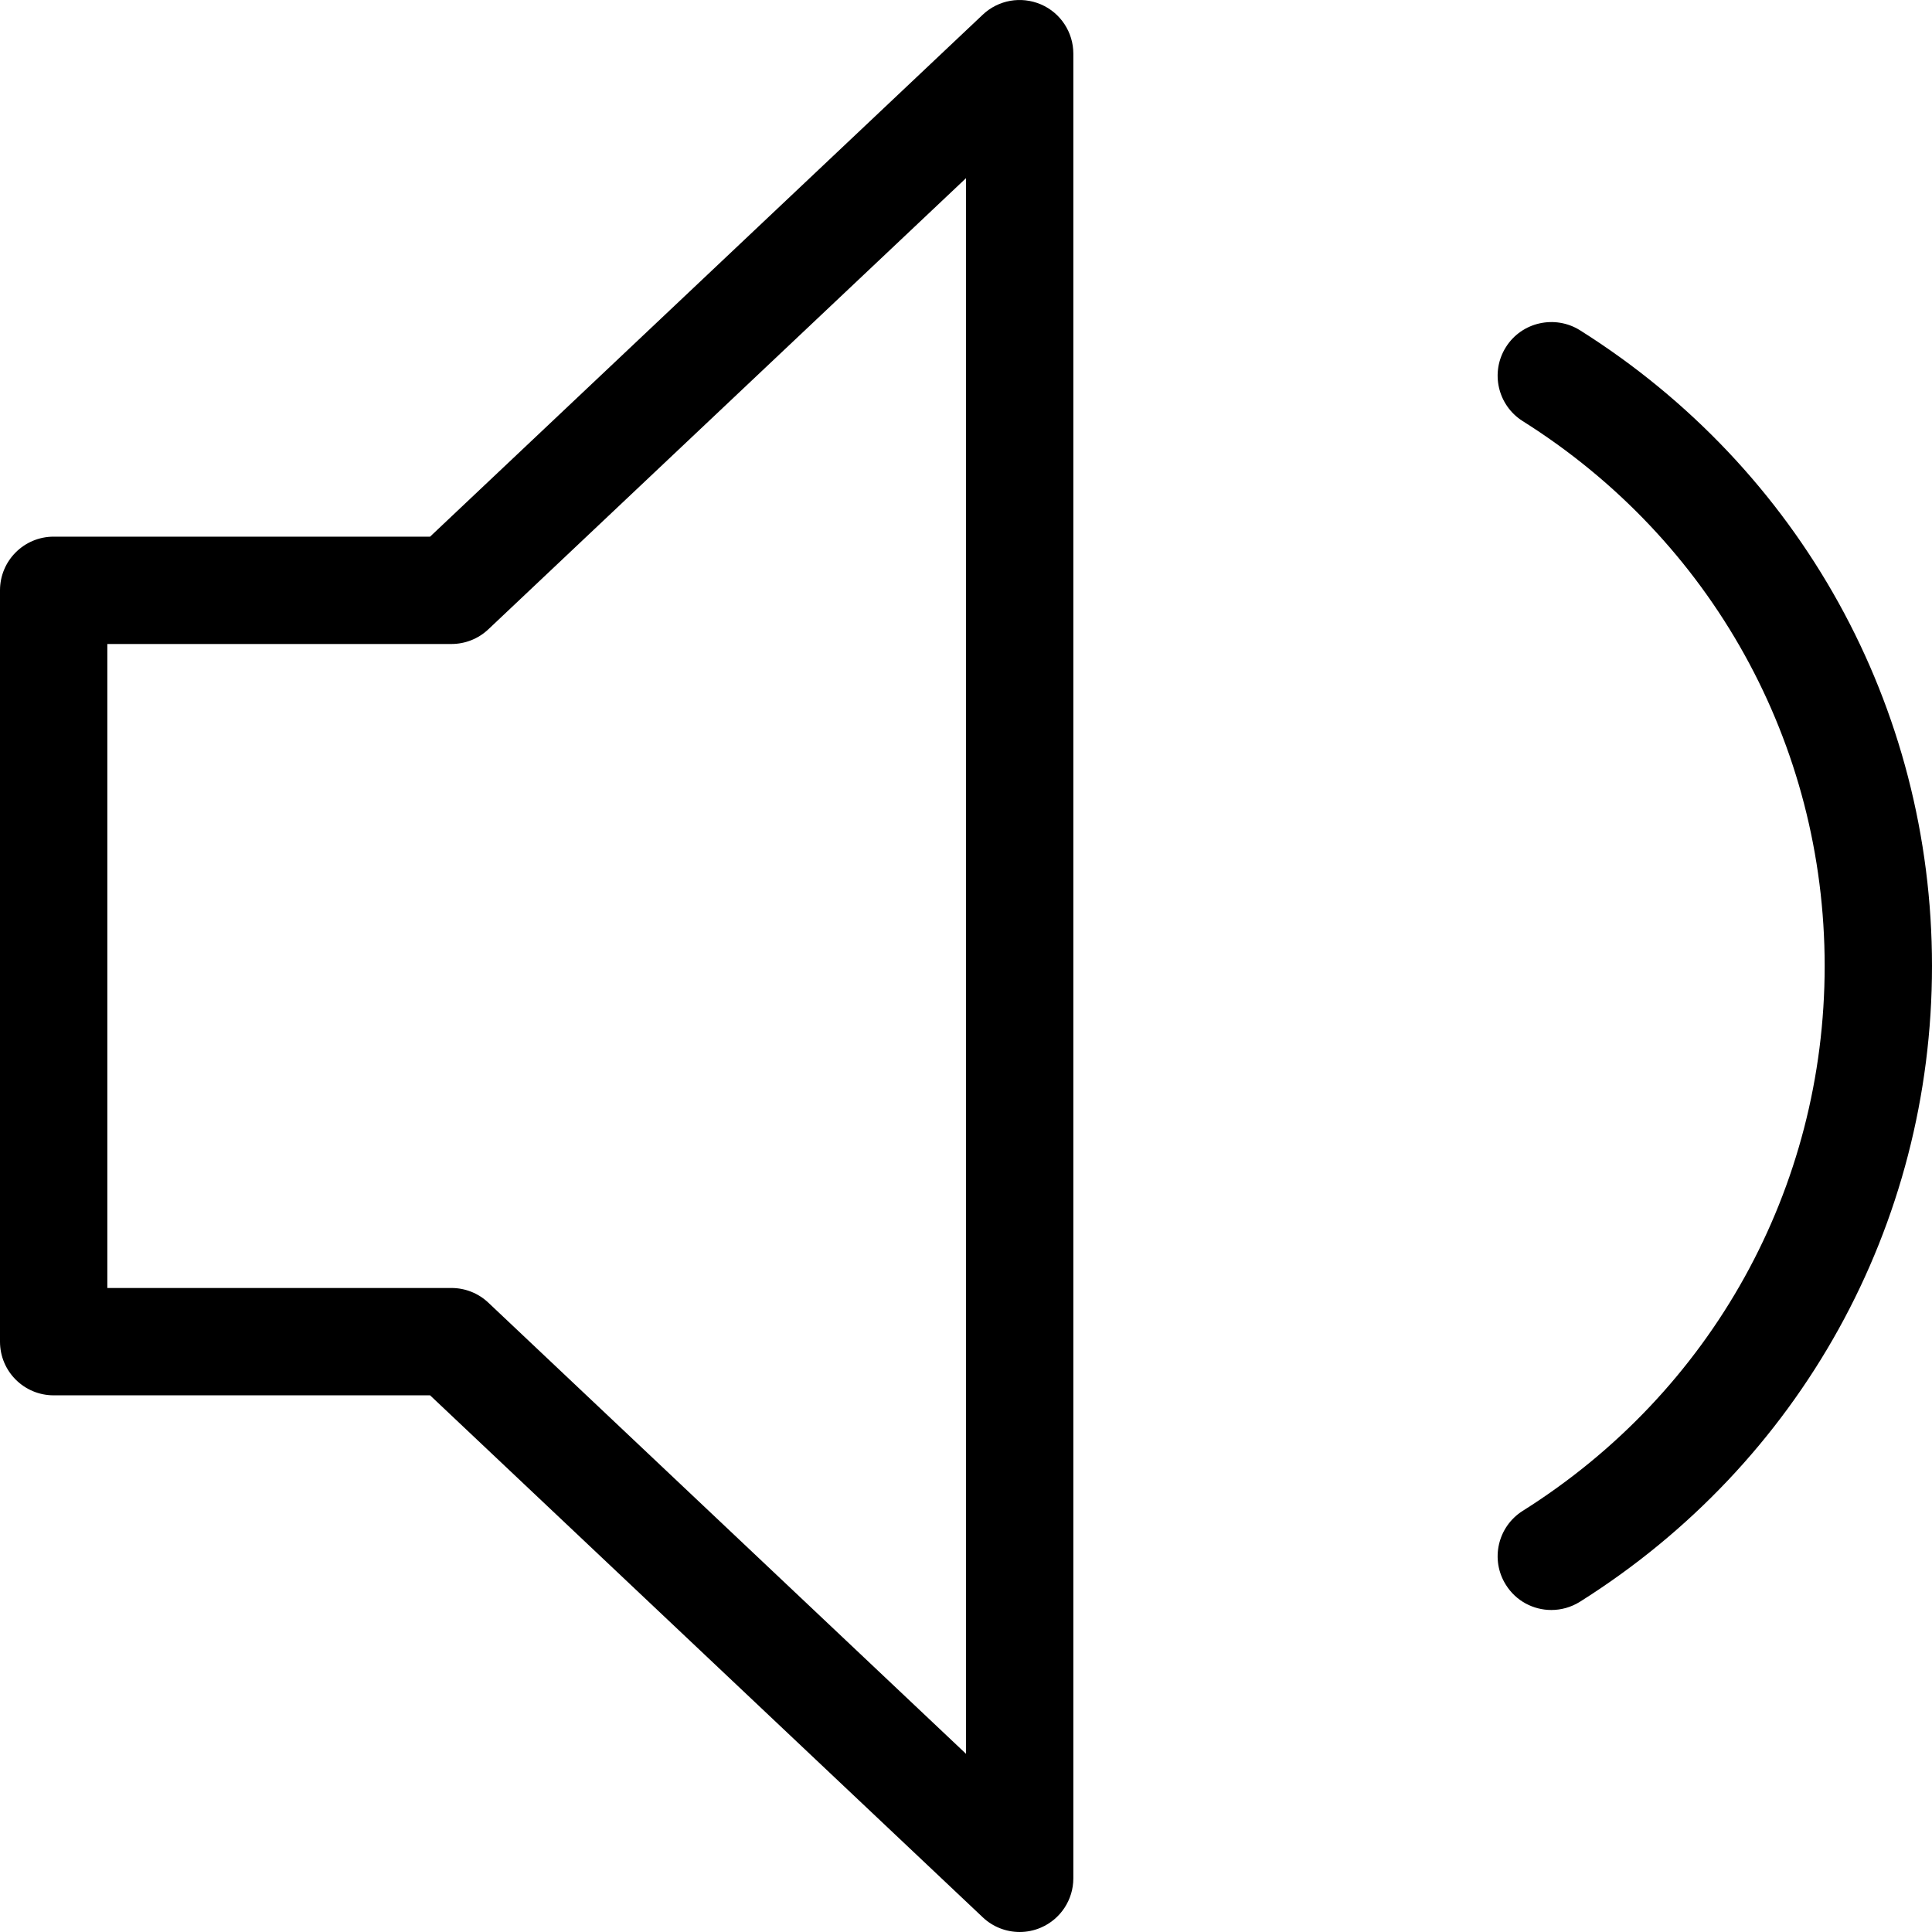
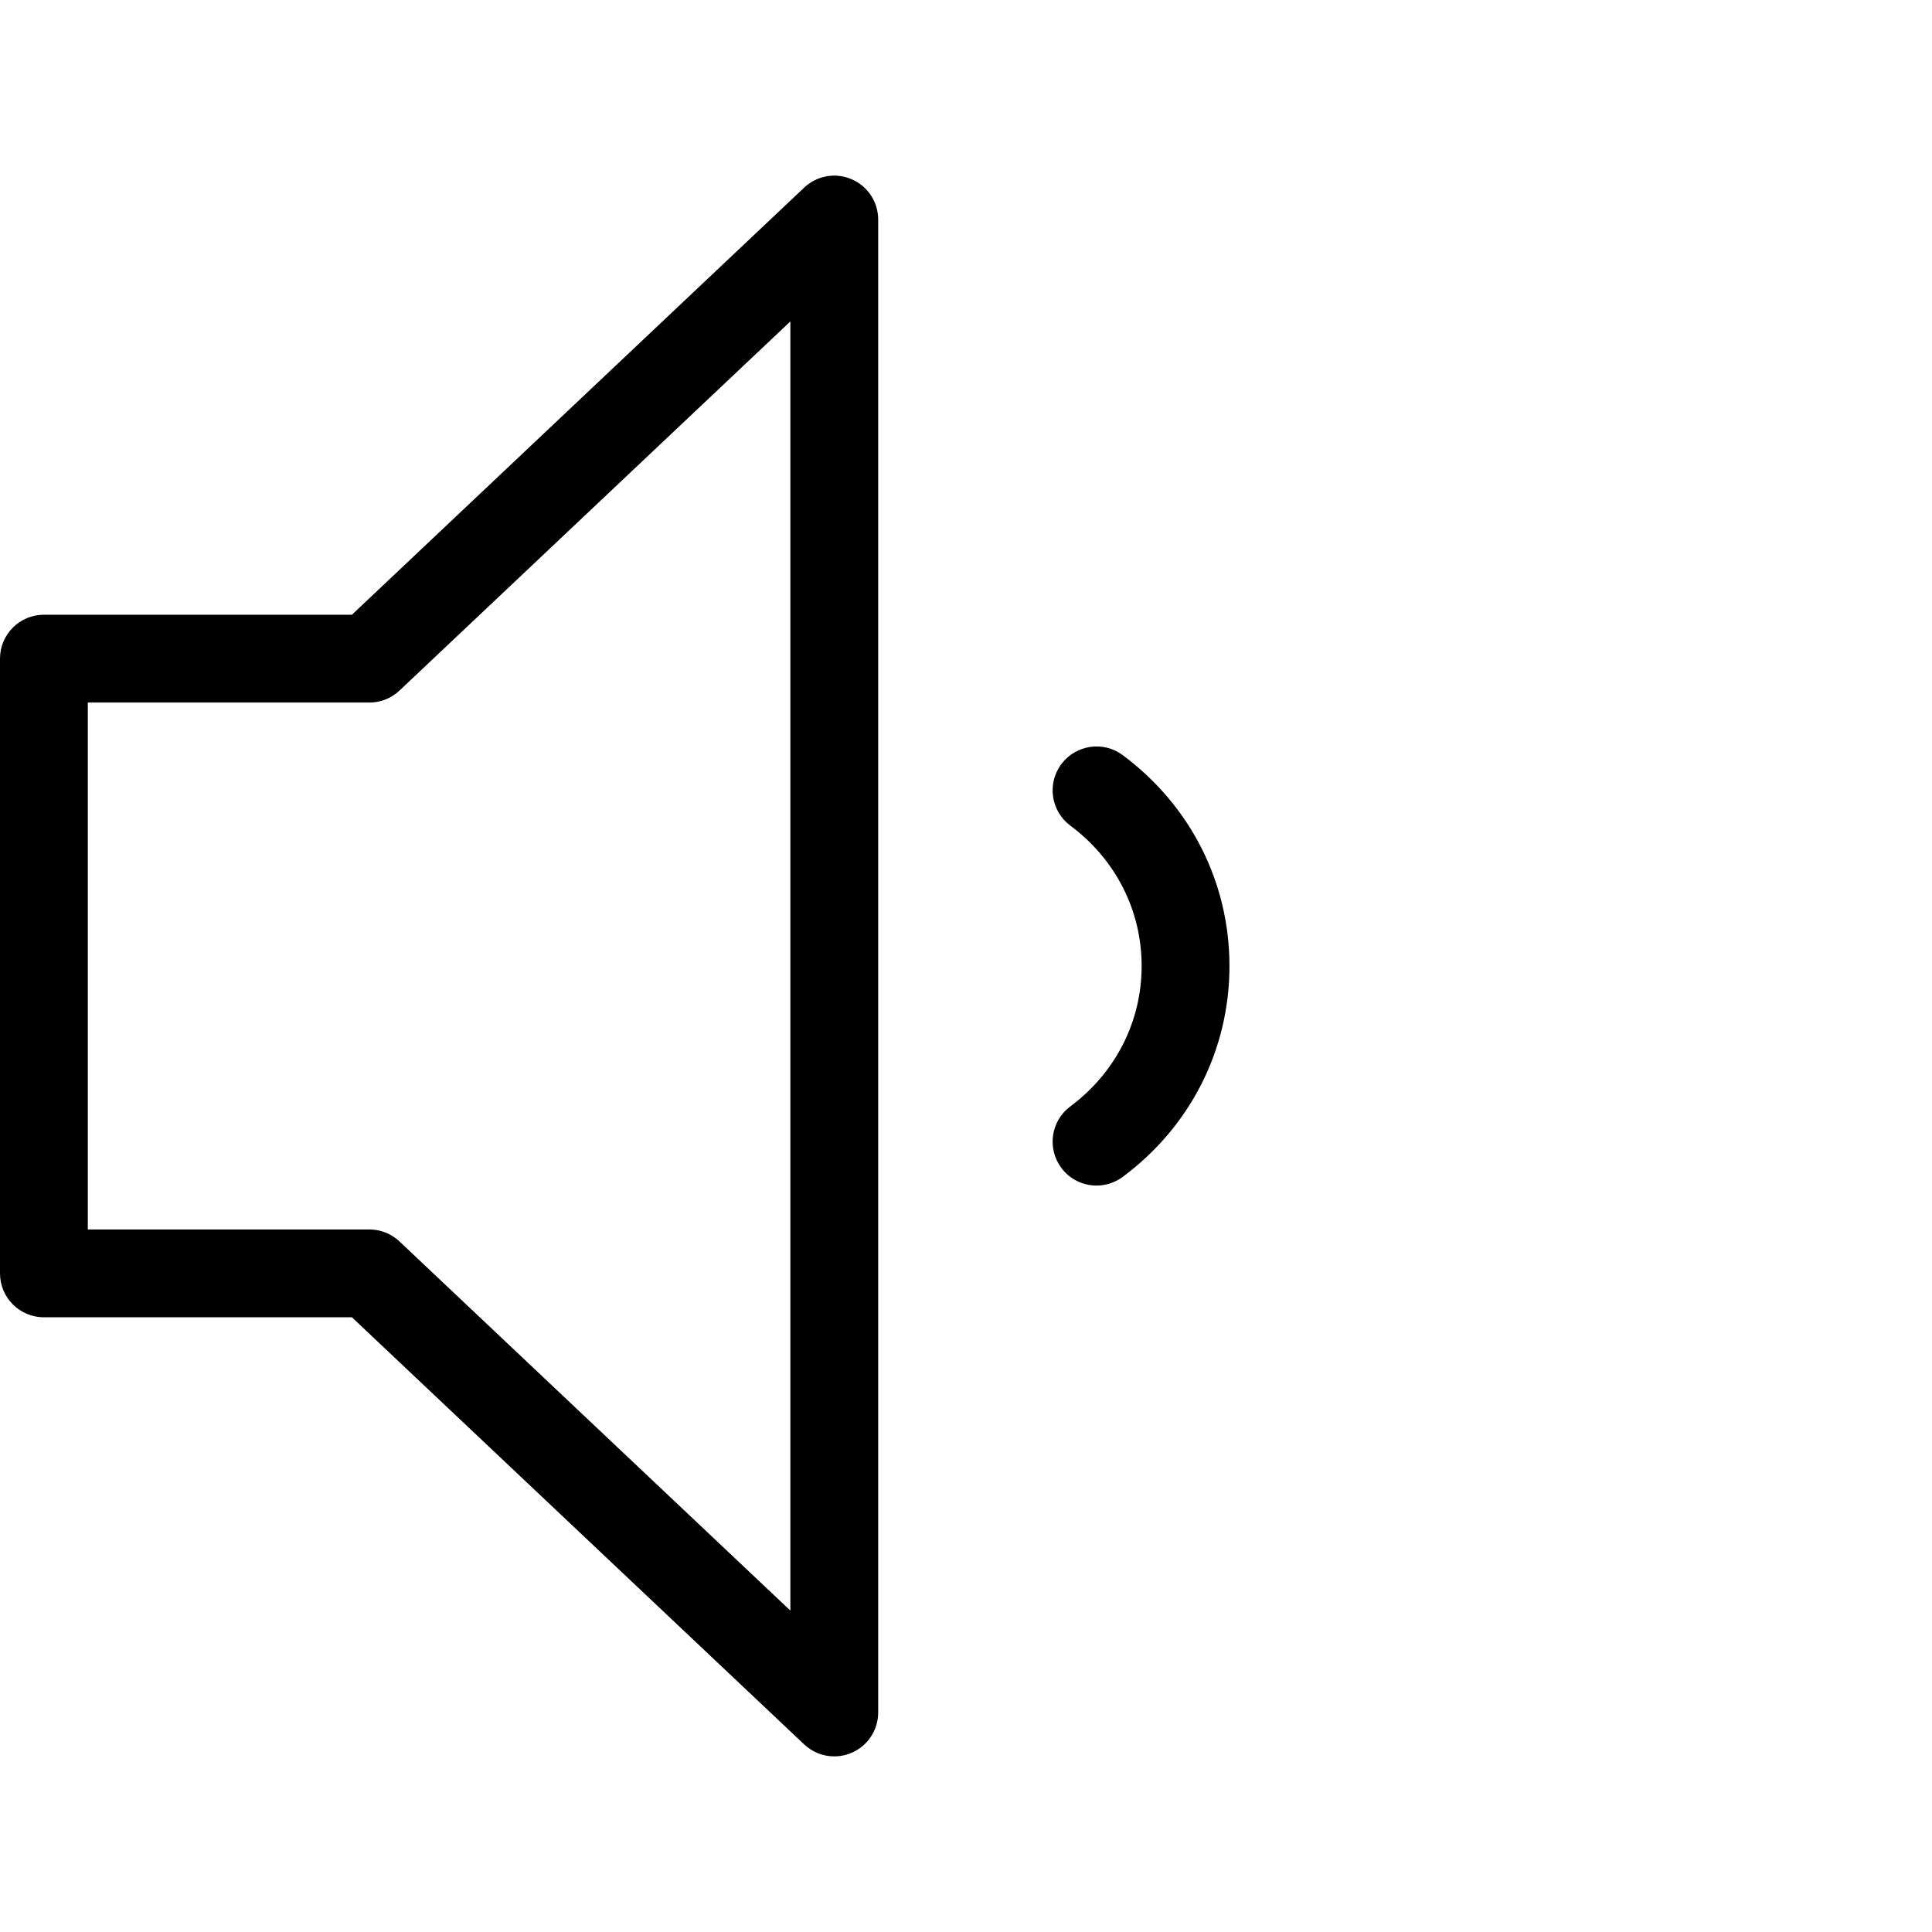
- <svg xmlns="http://www.w3.org/2000/svg" version="1.1" id="Layer_1" x="0px" y="0px" viewBox="0 0 384 384" style="enable-background:new 0 0 384 384;" xml:space="preserve">
+ <svg xmlns="http://www.w3.org/2000/svg" version="1.1" id="Layer_1" x="0px" y="0px" viewBox="0 0 469.333 469.333" style="enable-background:new 0 0 469.333 469.333;" xml:space="preserve">
  <g>
    <g>
      <g>
-         <path d="M206.896,0.874c-3.958-1.688-8.458-0.885-11.563,2.042L85.479,106.665H10.667C4.771,106.665,0,111.436,0,117.332v149.333     c0,5.896,4.771,10.667,10.667,10.667h74.813l109.854,103.75c2.021,1.917,4.667,2.917,7.333,2.917     c1.417,0,2.854-0.281,4.229-0.875c3.896-1.677,6.438-5.531,6.438-9.792V10.665C213.333,6.405,210.792,2.551,206.896,0.874z      M192,348.582l-94.938-89.667c-1.979-1.875-4.604-2.917-7.333-2.917H21.333v-128h68.396c2.729,0,5.354-1.042,7.333-2.917     L192,35.415V348.582z" />
-         <path d="M314.021,65.634c-4.938-3.083-11.563-1.656-14.708,3.354c-3.146,4.979-1.646,11.563,3.333,14.708     c37.583,23.646,60.021,64.135,60.021,108.302c0,44.167-22.438,84.656-60.021,108.302c-4.979,3.146-6.479,9.729-3.333,14.708     c2.021,3.229,5.479,4.99,9.021,4.99c1.958,0,3.917-0.531,5.688-1.635C357.833,290.78,384,243.551,384,191.999     C384,140.447,357.833,93.218,314.021,65.634z" />
+         <path d="M206.885,43.544c-3.875-1.698-8.448-0.896-11.542,2.042L85.49,149.336H10.667C4.771,149.336,0,154.107,0,160.002v149.333     c0,5.896,4.771,10.667,10.667,10.667H85.49l109.854,103.75c2.021,1.917,4.656,2.917,7.323,2.917c1.427,0,2.865-0.281,4.219-0.875     c3.917-1.677,6.448-5.531,6.448-9.792V53.336C213.333,49.075,210.802,45.221,206.885,43.544z M192,391.252l-94.948-89.667     c-1.979-1.875-4.604-2.917-7.323-2.917H21.333v-128h68.396c2.719,0,5.344-1.042,7.323-2.917L192,78.086V391.252z" />
+         <path d="M272.75,183.45c-4.729-3.531-11.406-2.531-14.927,2.177c-3.521,4.729-2.542,11.417,2.177,14.927     c11.021,8.208,17.333,20.635,17.333,34.115c0,13.479-6.313,25.906-17.333,34.115c-4.719,3.51-5.698,10.198-2.177,14.927     c2.094,2.813,5.302,4.292,8.563,4.292c2.208,0,4.448-0.688,6.365-2.115c16.469-12.26,25.917-30.937,25.917-51.219     S289.219,195.711,272.75,183.45z" />
      </g>
    </g>
  </g>
  <g>
</g>
  <g>
</g>
  <g>
</g>
  <g>
</g>
  <g>
</g>
  <g>
</g>
  <g>
</g>
  <g>
</g>
  <g>
</g>
  <g>
</g>
  <g>
</g>
  <g>
</g>
  <g>
</g>
  <g>
</g>
  <g>
</g>
</svg>
